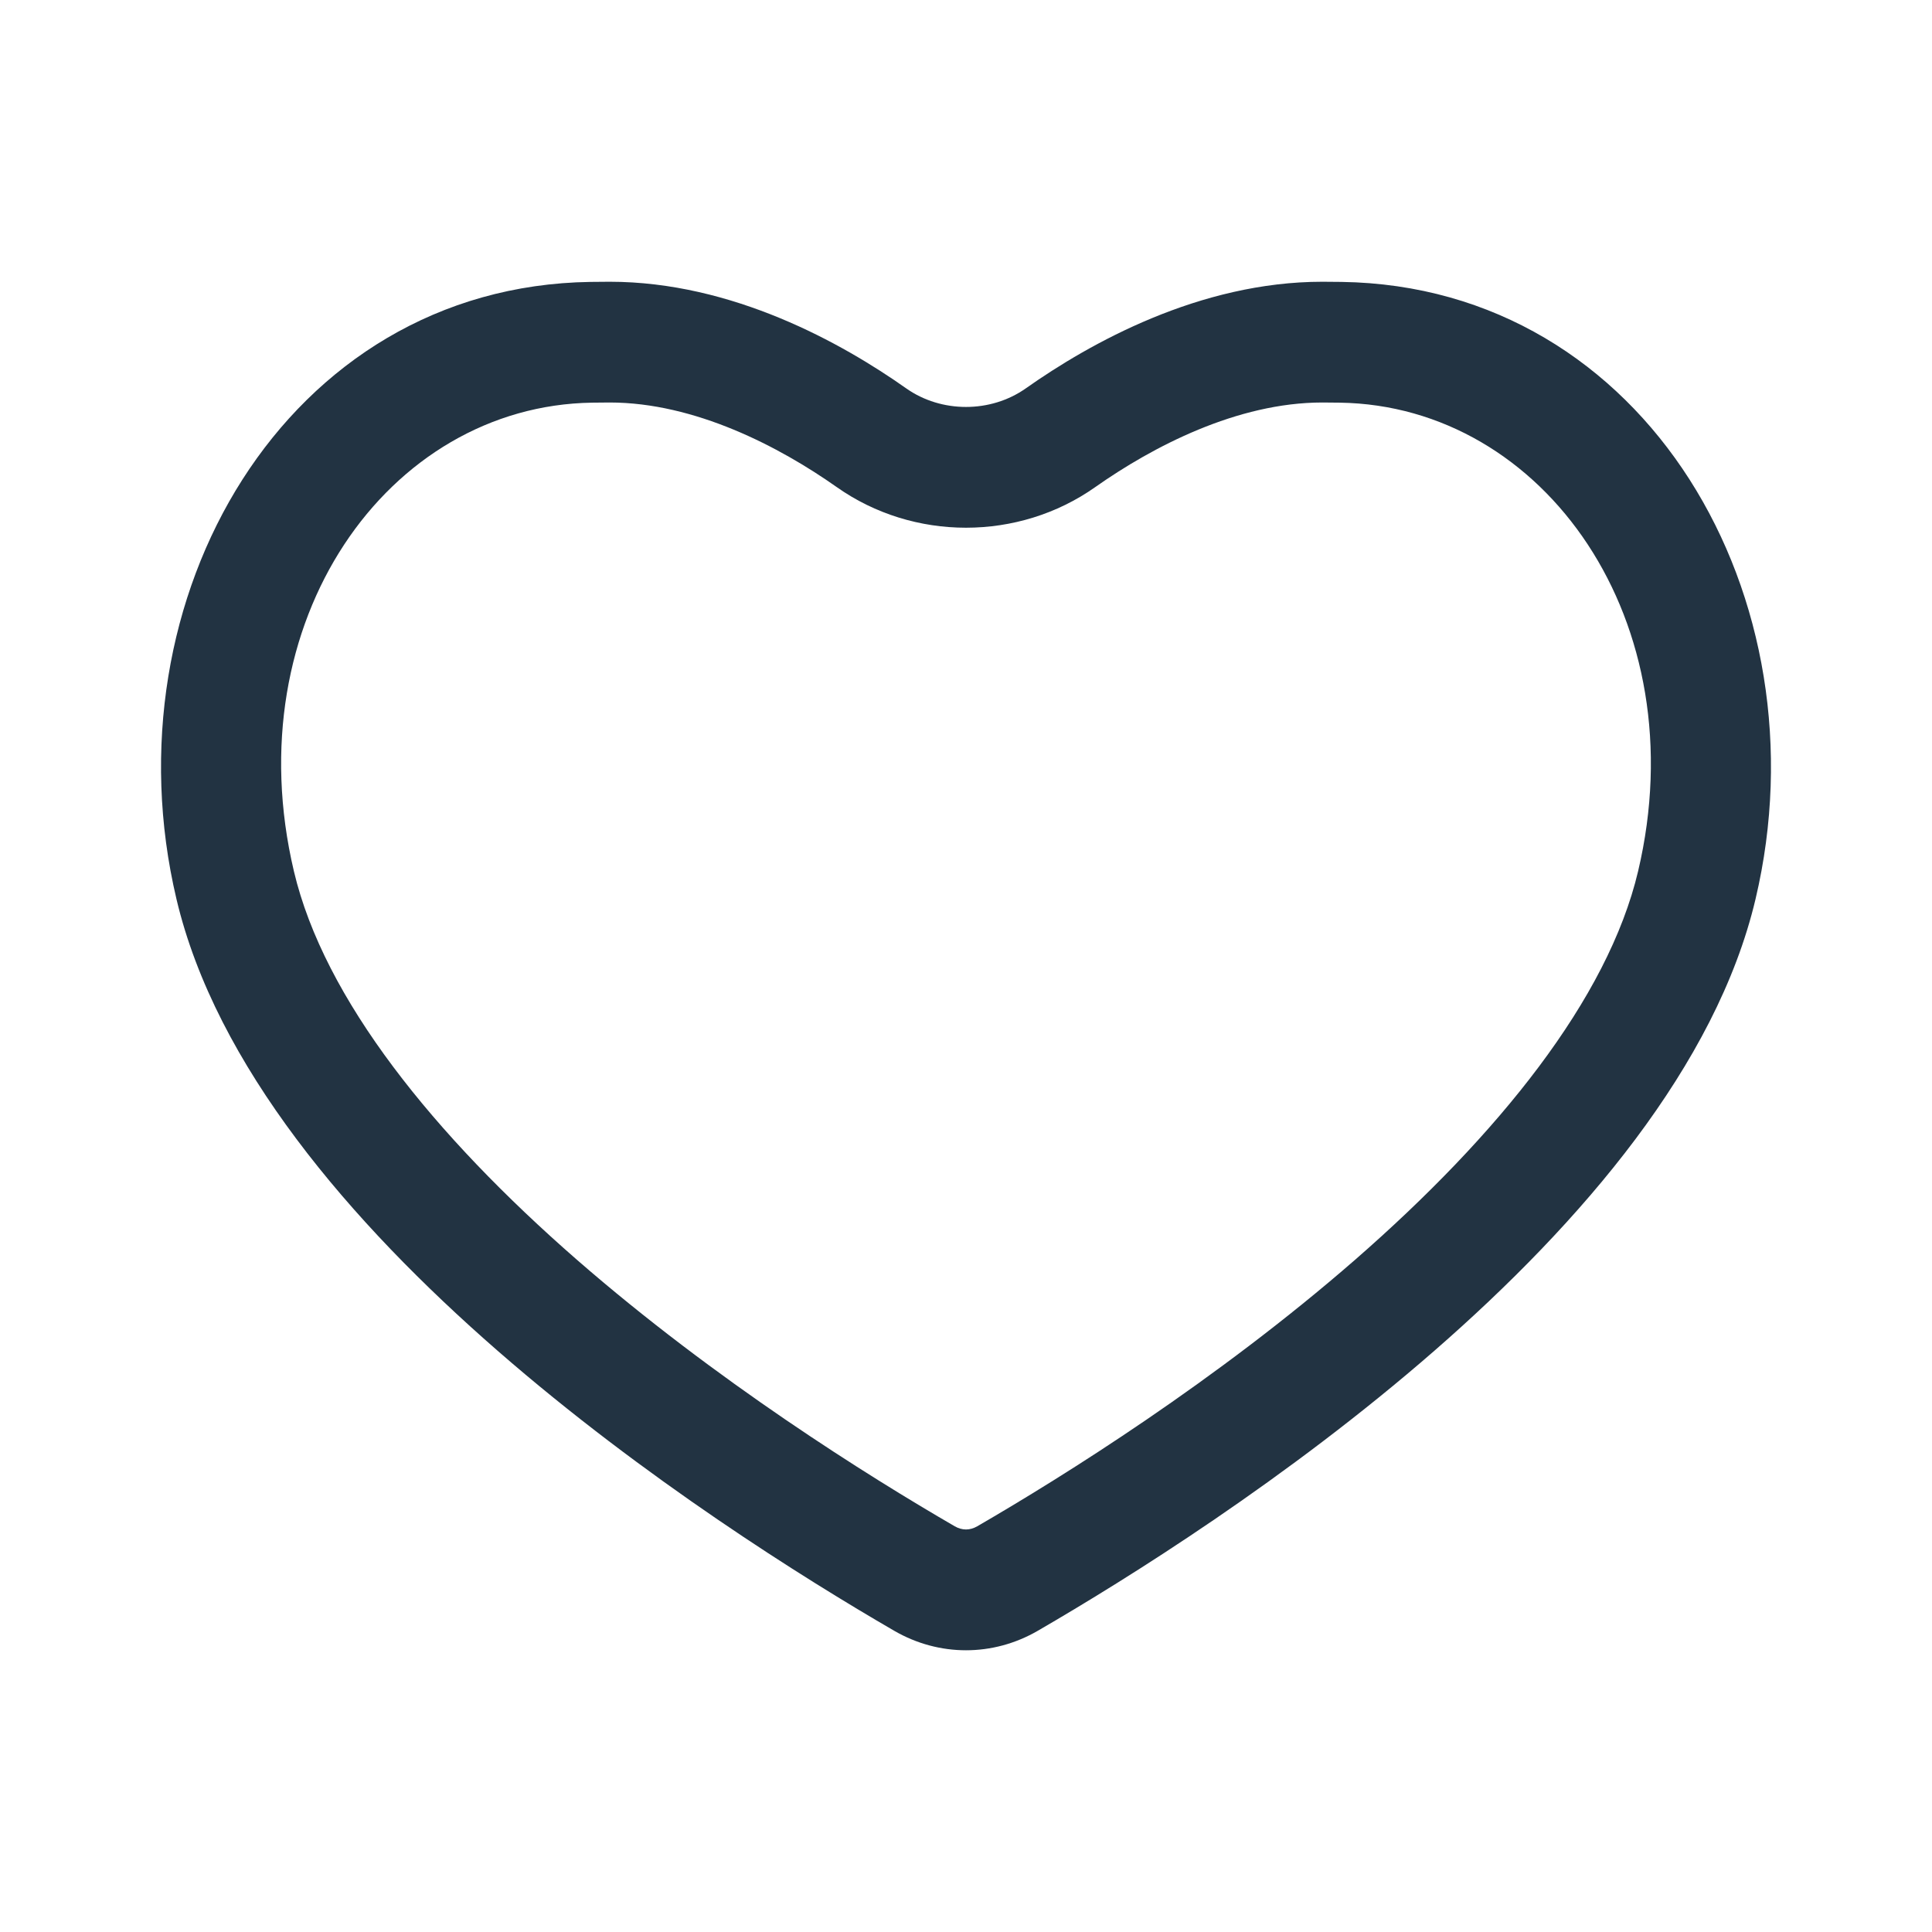
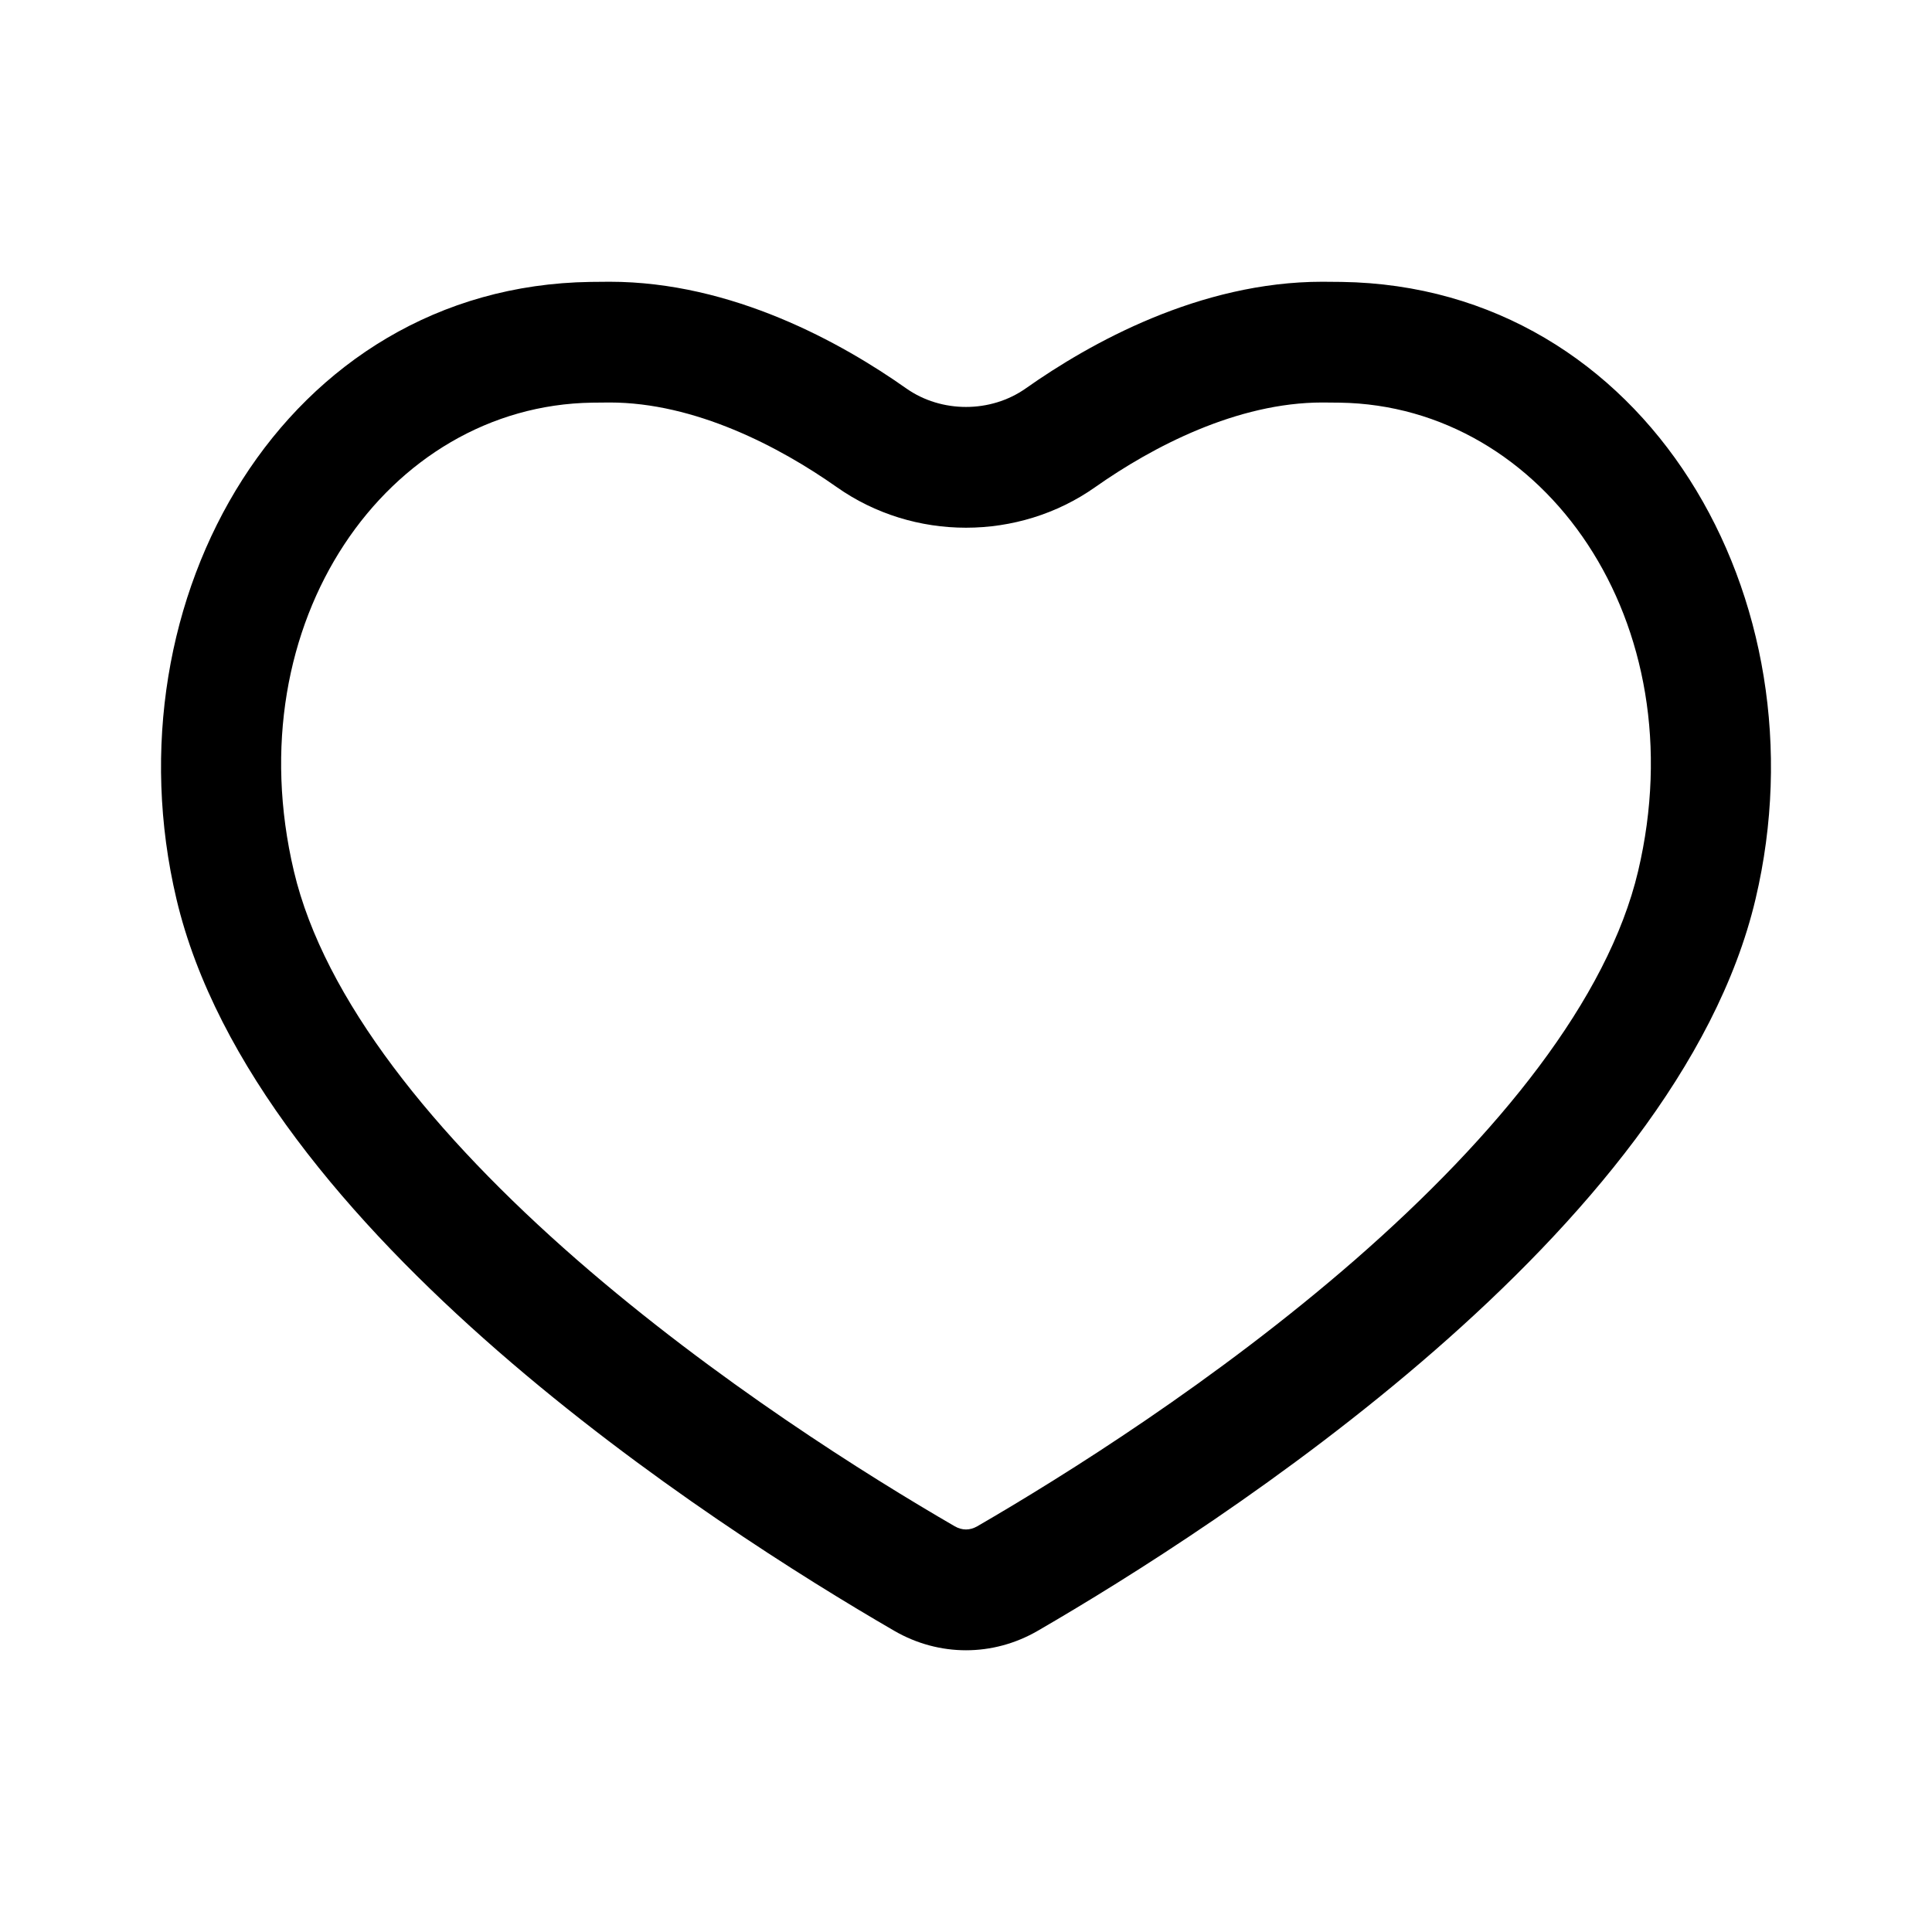
- <svg xmlns="http://www.w3.org/2000/svg" width="24" height="24" viewBox="0 0 24 24" fill="none">
-   <path fill-rule="evenodd" clip-rule="evenodd" d="M11.108 20.258C11.665 20.581 12.335 20.581 12.892 20.258C15.122 18.965 20.832 15.301 21.808 11.168C22.69 7.436 20.453 3.557 16.665 3.502C16.587 3.501 16.507 3.5 16.427 3.5C14.902 3.5 13.54 4.262 12.742 4.825C12.306 5.132 11.694 5.132 11.258 4.825C10.46 4.262 9.098 3.5 7.573 3.5C7.493 3.5 7.413 3.501 7.335 3.502C3.547 3.557 1.31 7.436 2.192 11.168C3.168 15.301 8.878 18.965 11.108 20.258ZM20.349 10.823C19.973 12.413 18.609 14.1 16.835 15.648C15.108 17.153 13.215 18.337 12.14 18.96C12.048 19.013 11.952 19.013 11.86 18.96C10.785 18.337 8.892 17.153 7.165 15.648C5.391 14.1 4.027 12.413 3.651 10.823C2.919 7.724 4.814 5.039 7.357 5.002C7.428 5.001 7.5 5 7.573 5C8.634 5 9.683 5.55 10.393 6.05C11.347 6.724 12.653 6.724 13.607 6.05C14.317 5.55 15.366 5 16.427 5C16.5 5 16.572 5.001 16.643 5.002C19.186 5.039 21.081 7.724 20.349 10.823Z" fill="#223342" />
+ <svg xmlns="http://www.w3.org/2000/svg" width="24" height="24" viewBox="0 0 24 24">
+   <path fill-rule="evenodd" clip-rule="evenodd" d="M11.108 20.258C11.665 20.581 12.335 20.581 12.892 20.258C15.122 18.965 20.832 15.301 21.808 11.168C22.69 7.436 20.453 3.557 16.665 3.502C16.587 3.501 16.507 3.5 16.427 3.5C14.902 3.5 13.54 4.262 12.742 4.825C12.306 5.132 11.694 5.132 11.258 4.825C10.46 4.262 9.098 3.5 7.573 3.5C7.493 3.5 7.413 3.501 7.335 3.502C3.547 3.557 1.31 7.436 2.192 11.168C3.168 15.301 8.878 18.965 11.108 20.258ZM20.349 10.823C19.973 12.413 18.609 14.1 16.835 15.648C15.108 17.153 13.215 18.337 12.14 18.96C12.048 19.013 11.952 19.013 11.86 18.96C10.785 18.337 8.892 17.153 7.165 15.648C5.391 14.1 4.027 12.413 3.651 10.823C2.919 7.724 4.814 5.039 7.357 5.002C7.428 5.001 7.5 5 7.573 5C8.634 5 9.683 5.55 10.393 6.05C11.347 6.724 12.653 6.724 13.607 6.05C14.317 5.55 15.366 5 16.427 5C16.5 5 16.572 5.001 16.643 5.002C19.186 5.039 21.081 7.724 20.349 10.823Z" />
</svg>
